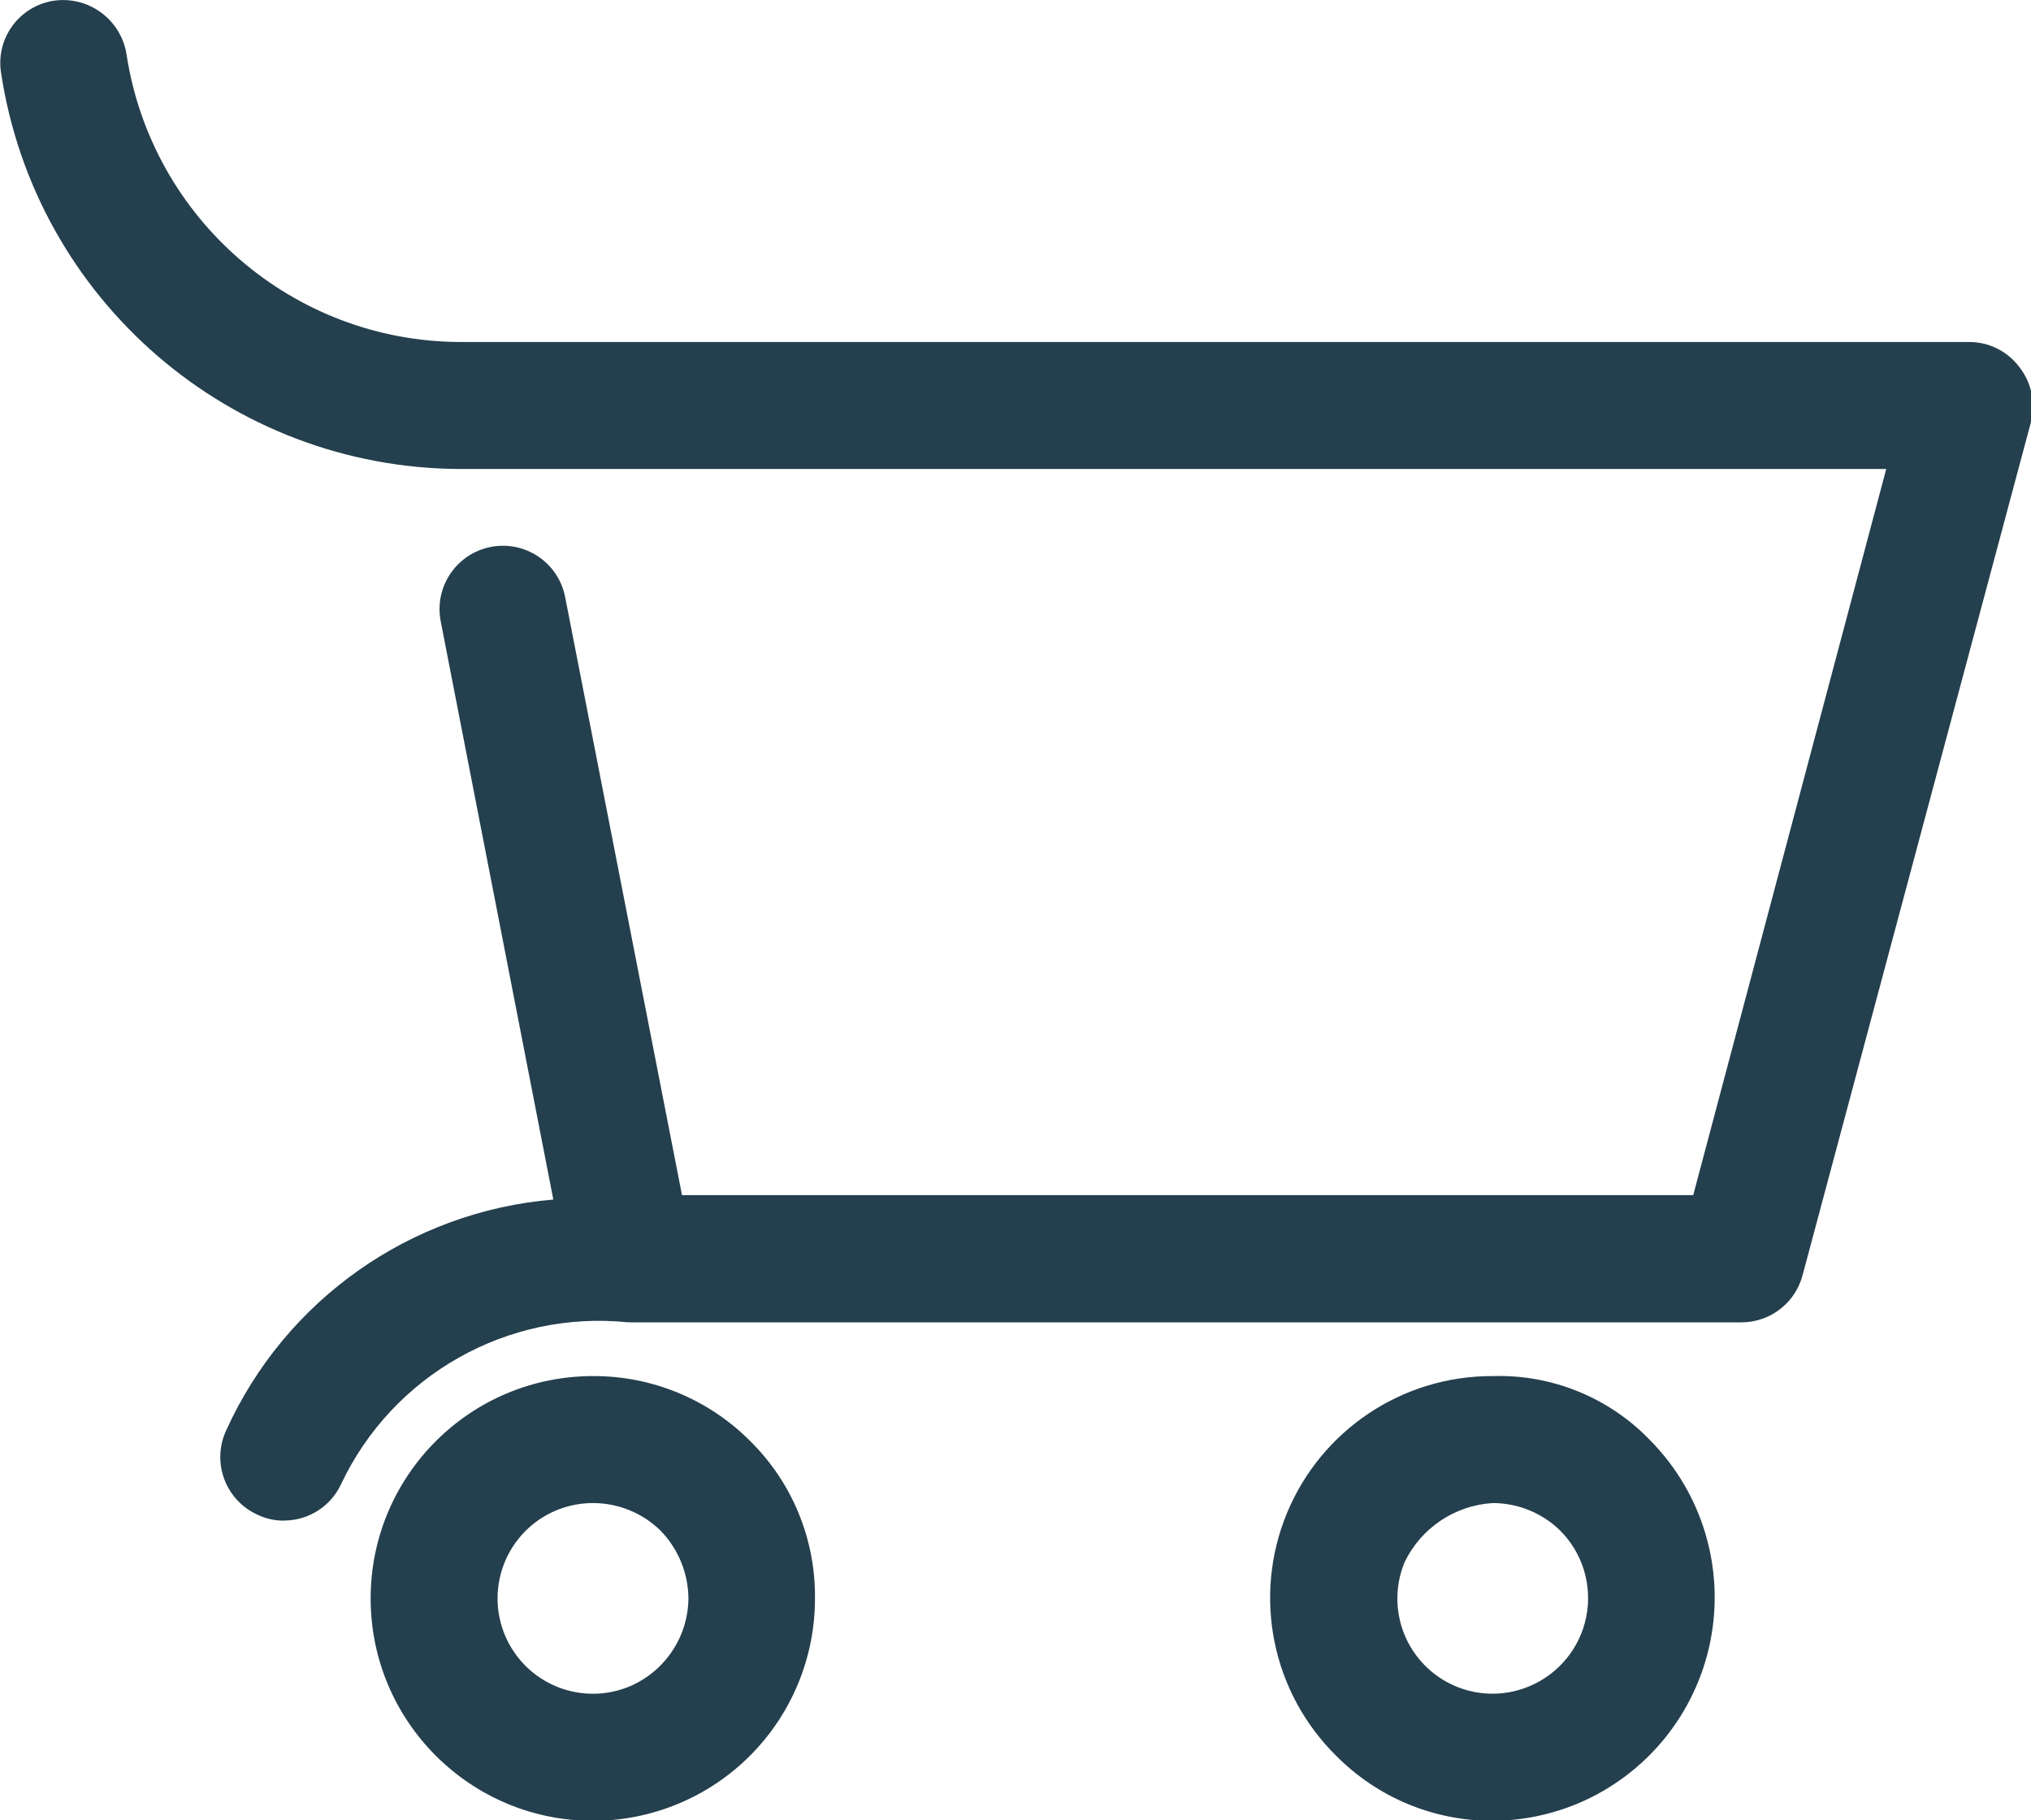
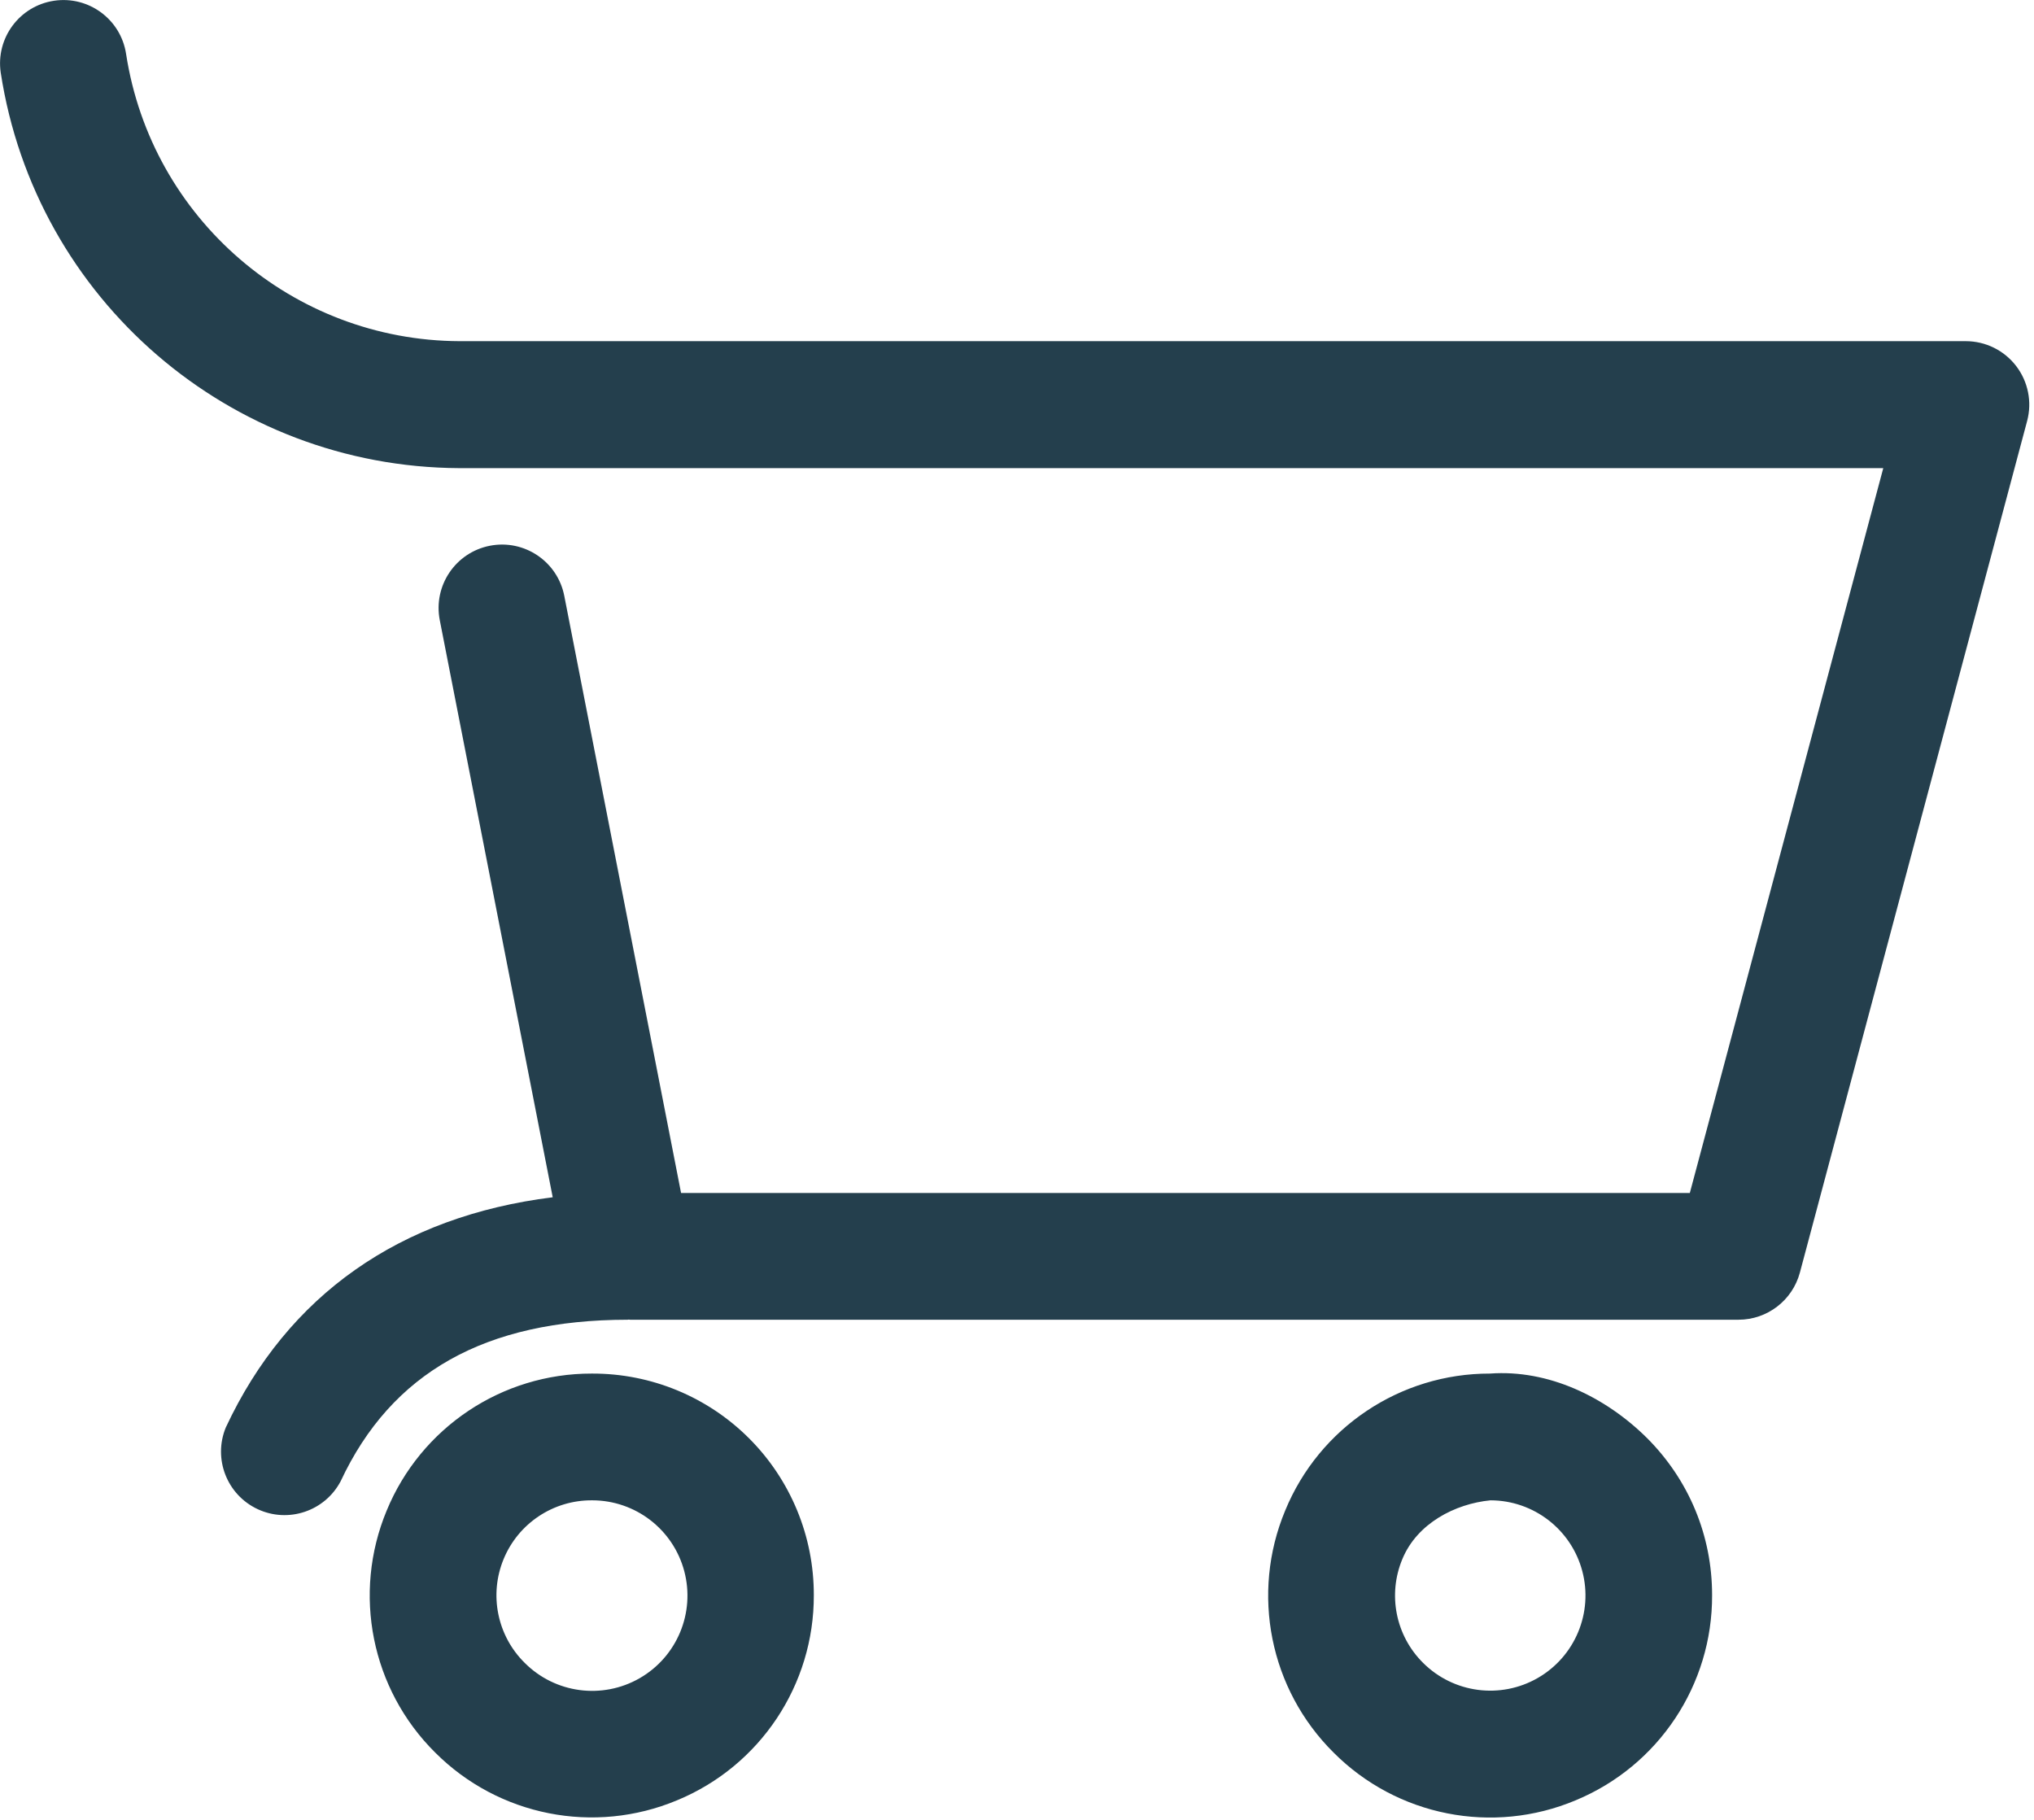
- <svg xmlns="http://www.w3.org/2000/svg" width="18.94" height="16.969" viewBox="0 0 18.94 16.969">
-   <path fill="#243f4d" fill-rule="evenodd" d="M1721.53,85.978a2.073,2.073,0,1,1,0-4.147h0a2.056,2.056,0,0,1,1.46.6,2.03,2.03,0,0,1,.61,1.466A2.071,2.071,0,0,1,1721.53,85.978Zm0-2.963h0a0.889,0.889,0,1,0,.34,1.71,0.9,0.9,0,0,0,.55-0.824,0.92,0.92,0,0,0-.26-0.629A0.9,0.9,0,0,0,1721.53,83.015Zm8.39,2.963a2.045,2.045,0,0,1-1.46-.607,2.068,2.068,0,0,1,1.46-3.54h0a1.953,1.953,0,0,1,1.47.6,2.085,2.085,0,0,1-.67,3.383A2.093,2.093,0,0,1,1729.92,85.978Zm0-2.963h0a0.978,0.978,0,0,0-.82.548,0.887,0.887,0,0,0,1.16,1.161,0.891,0.891,0,0,0,.29-1.452A0.9,0.9,0,0,0,1729.92,83.015Zm-11.27.164a0.562,0.562,0,0,1-.25-0.056,0.59,0.59,0,0,1-.29-0.787,3.686,3.686,0,0,1,3.05-2.151l-1.05-5.391a0.591,0.591,0,1,1,1.16-.228l1.09,5.578h9.43l1.8-6.771h-13.3a4.346,4.346,0,0,1-4.28-3.693,0.587,0.587,0,0,1,.49-0.673,0.6,0.6,0,0,1,.68.5,3.159,3.159,0,0,0,3.11,2.682h14.07a0.582,0.582,0,0,1,.47.232,0.594,0.594,0,0,1,.11.513l-2.13,7.956a0.59,0.59,0,0,1-.57.44h-10.36a0.03,0.03,0,0,0-.02,0,2.66,2.66,0,0,0-2.68,1.51A0.586,0.586,0,0,1,1718.65,83.178Z" transform="translate(-1716 -69)" />
+ <svg xmlns="http://www.w3.org/2000/svg" width="19" height="17">
+   <path fill-rule="evenodd" fill="#243F4D" d="M18.936 3.932l-2.123 7.956a.594.594 0 01-.573.44H5.885a.044.044 0 00-.023 0c-1.329.001-2.205.493-2.68 1.509a.593.593 0 01-1.073-.502c.579-1.239 1.627-1.973 3.054-2.151L4.108 5.793a.592.592 0 111.163-.227l1.091 5.578h9.423l1.807-6.771H4.29A4.354 4.354 0 01.007.68.591.591 0 111.178.505a3.165 3.165 0 003.115 2.682h14.07a.593.593 0 01.573.745zM5.527 12.831h.006A2.065 2.065 0 017.602 14.9a2.066 2.066 0 01-1.277 1.917 2.067 2.067 0 01-2.26-.446 2.066 2.066 0 01-.453-2.26 2.068 2.068 0 011.915-1.28zm-.626 2.702a.89.89 0 10.632-1.518h-.004a.887.887 0 00-.628 1.518zm9.017-2.702c.546-.04 1.08.218 1.468.603.392.393.607.912.607 1.466a2.065 2.065 0 01-1.274 1.917 2.064 2.064 0 01-2.262-.446 2.065 2.065 0 01-.452-2.26 2.064 2.064 0 011.913-1.28zm-.625 2.702a.889.889 0 10.631-1.518h-.001c-.331.032-.685.215-.823.548a.885.885 0 00.193.97z" />
</svg>
